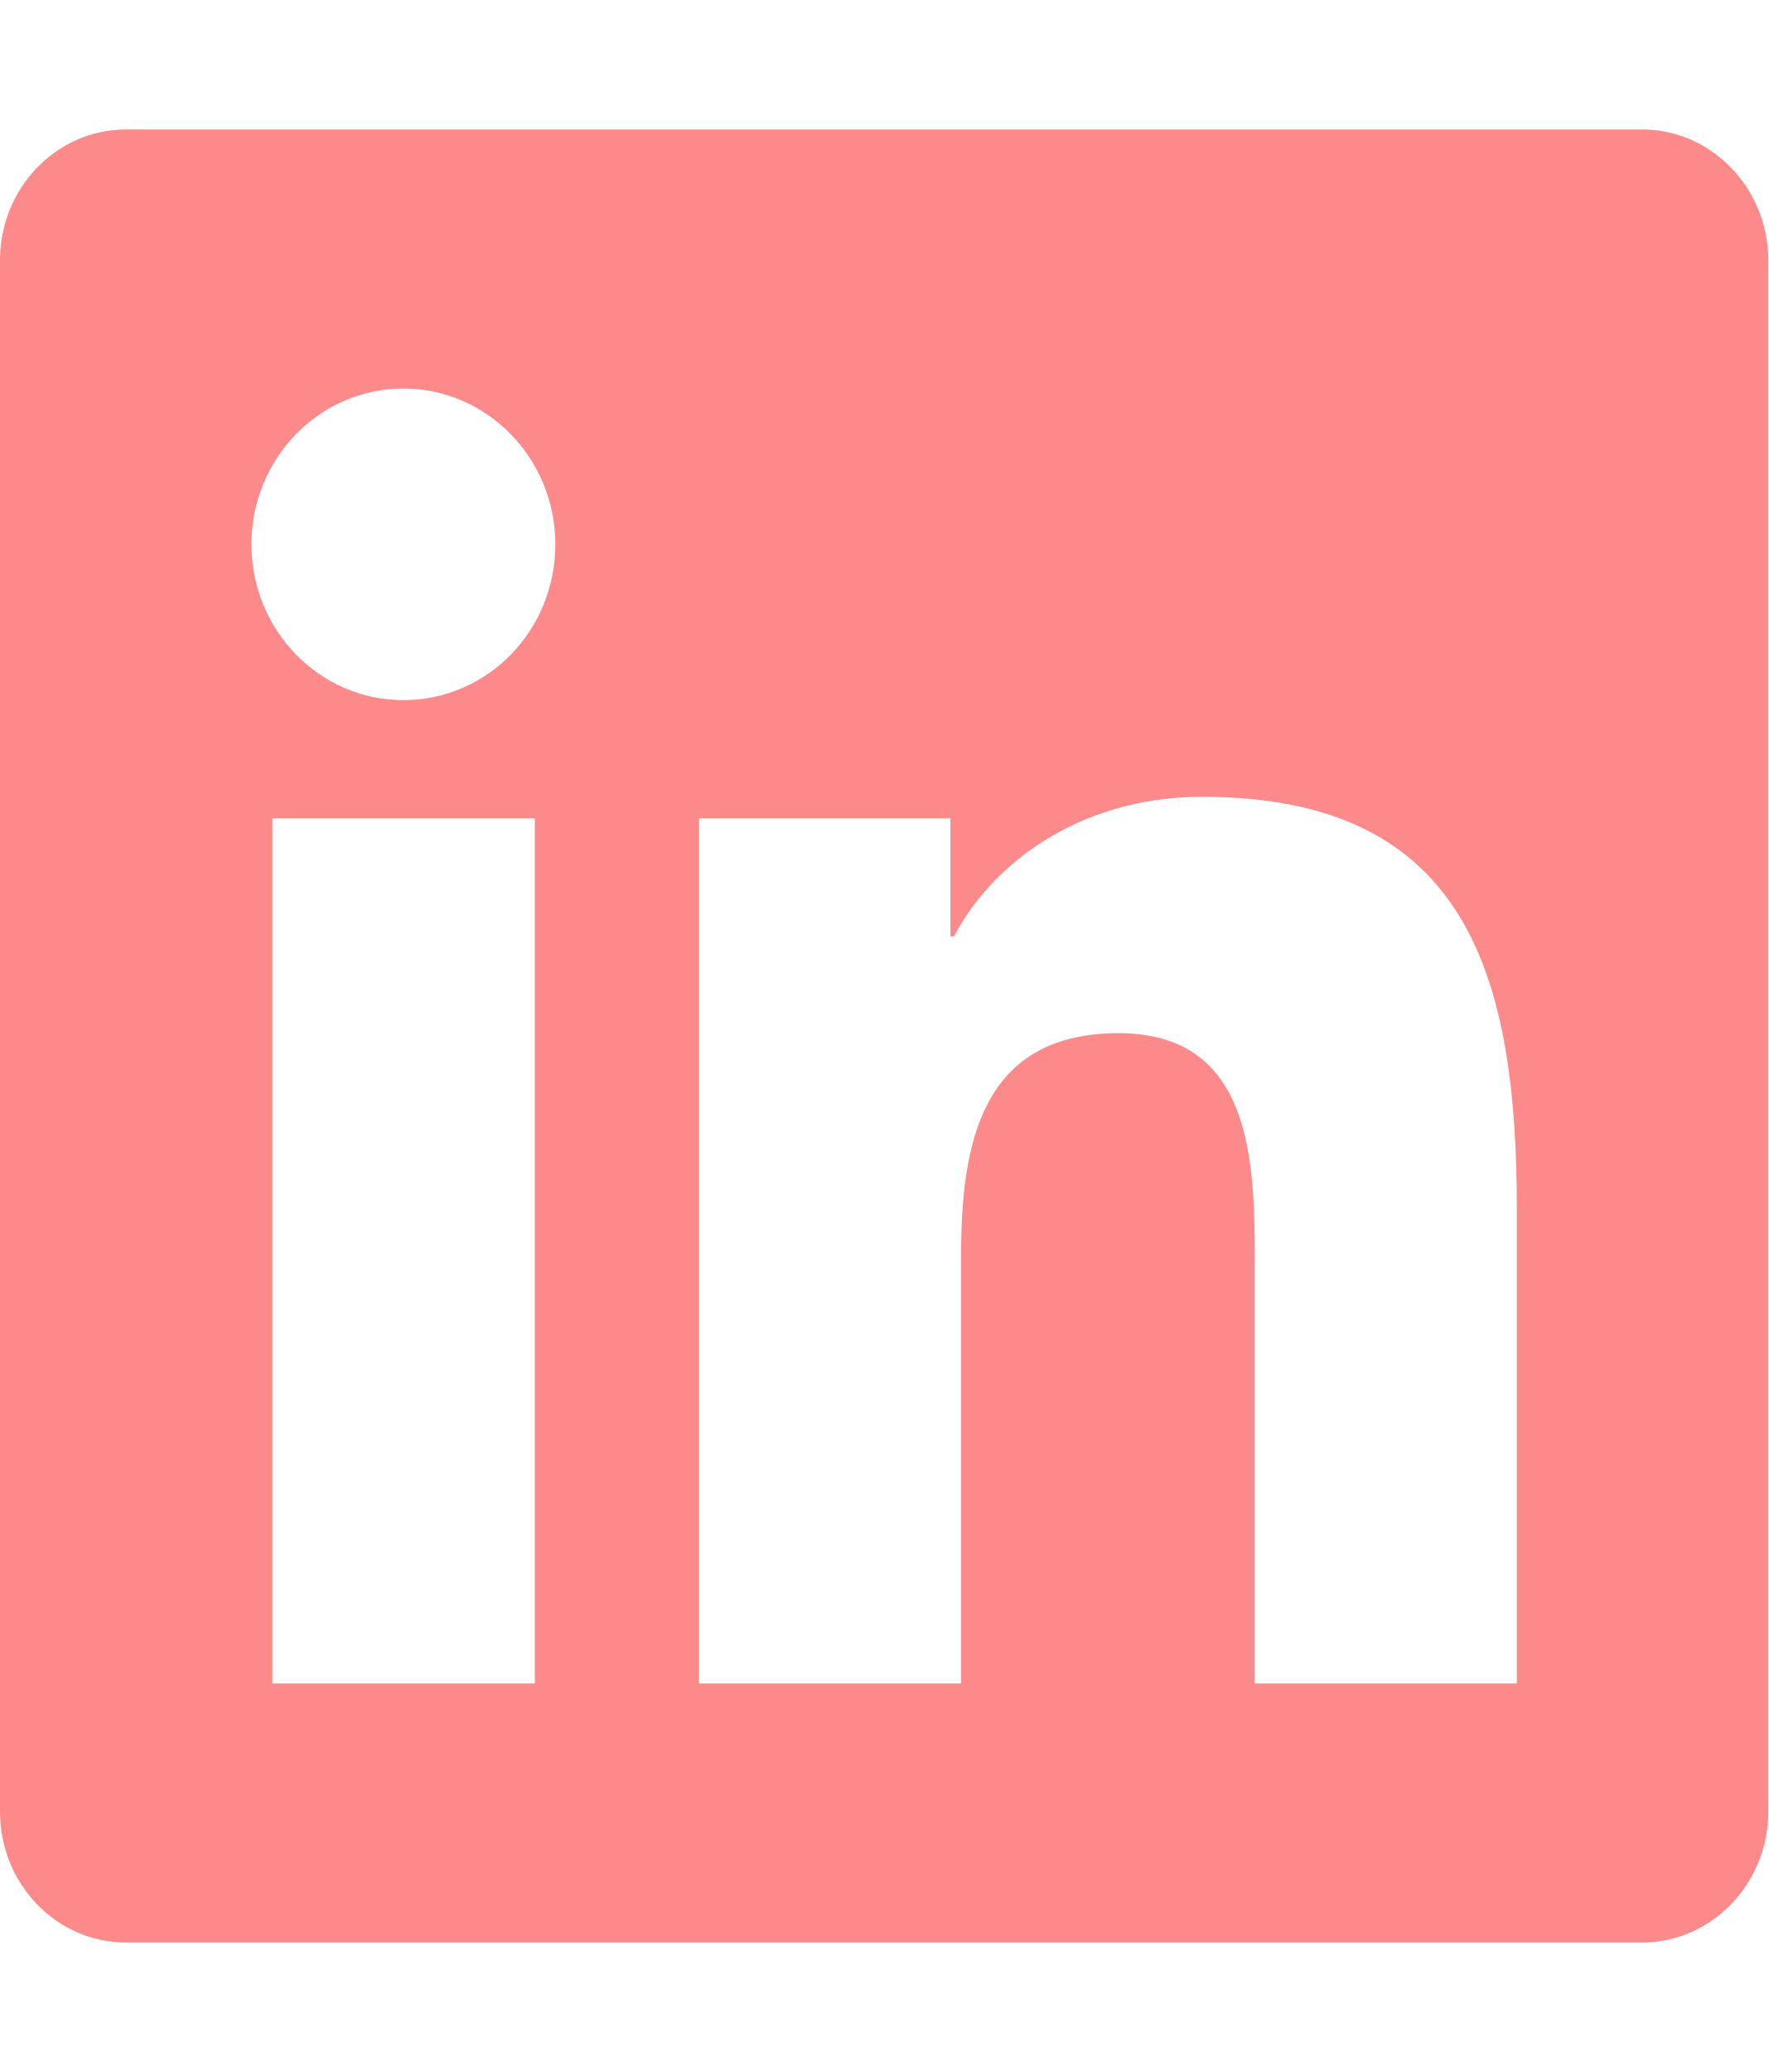
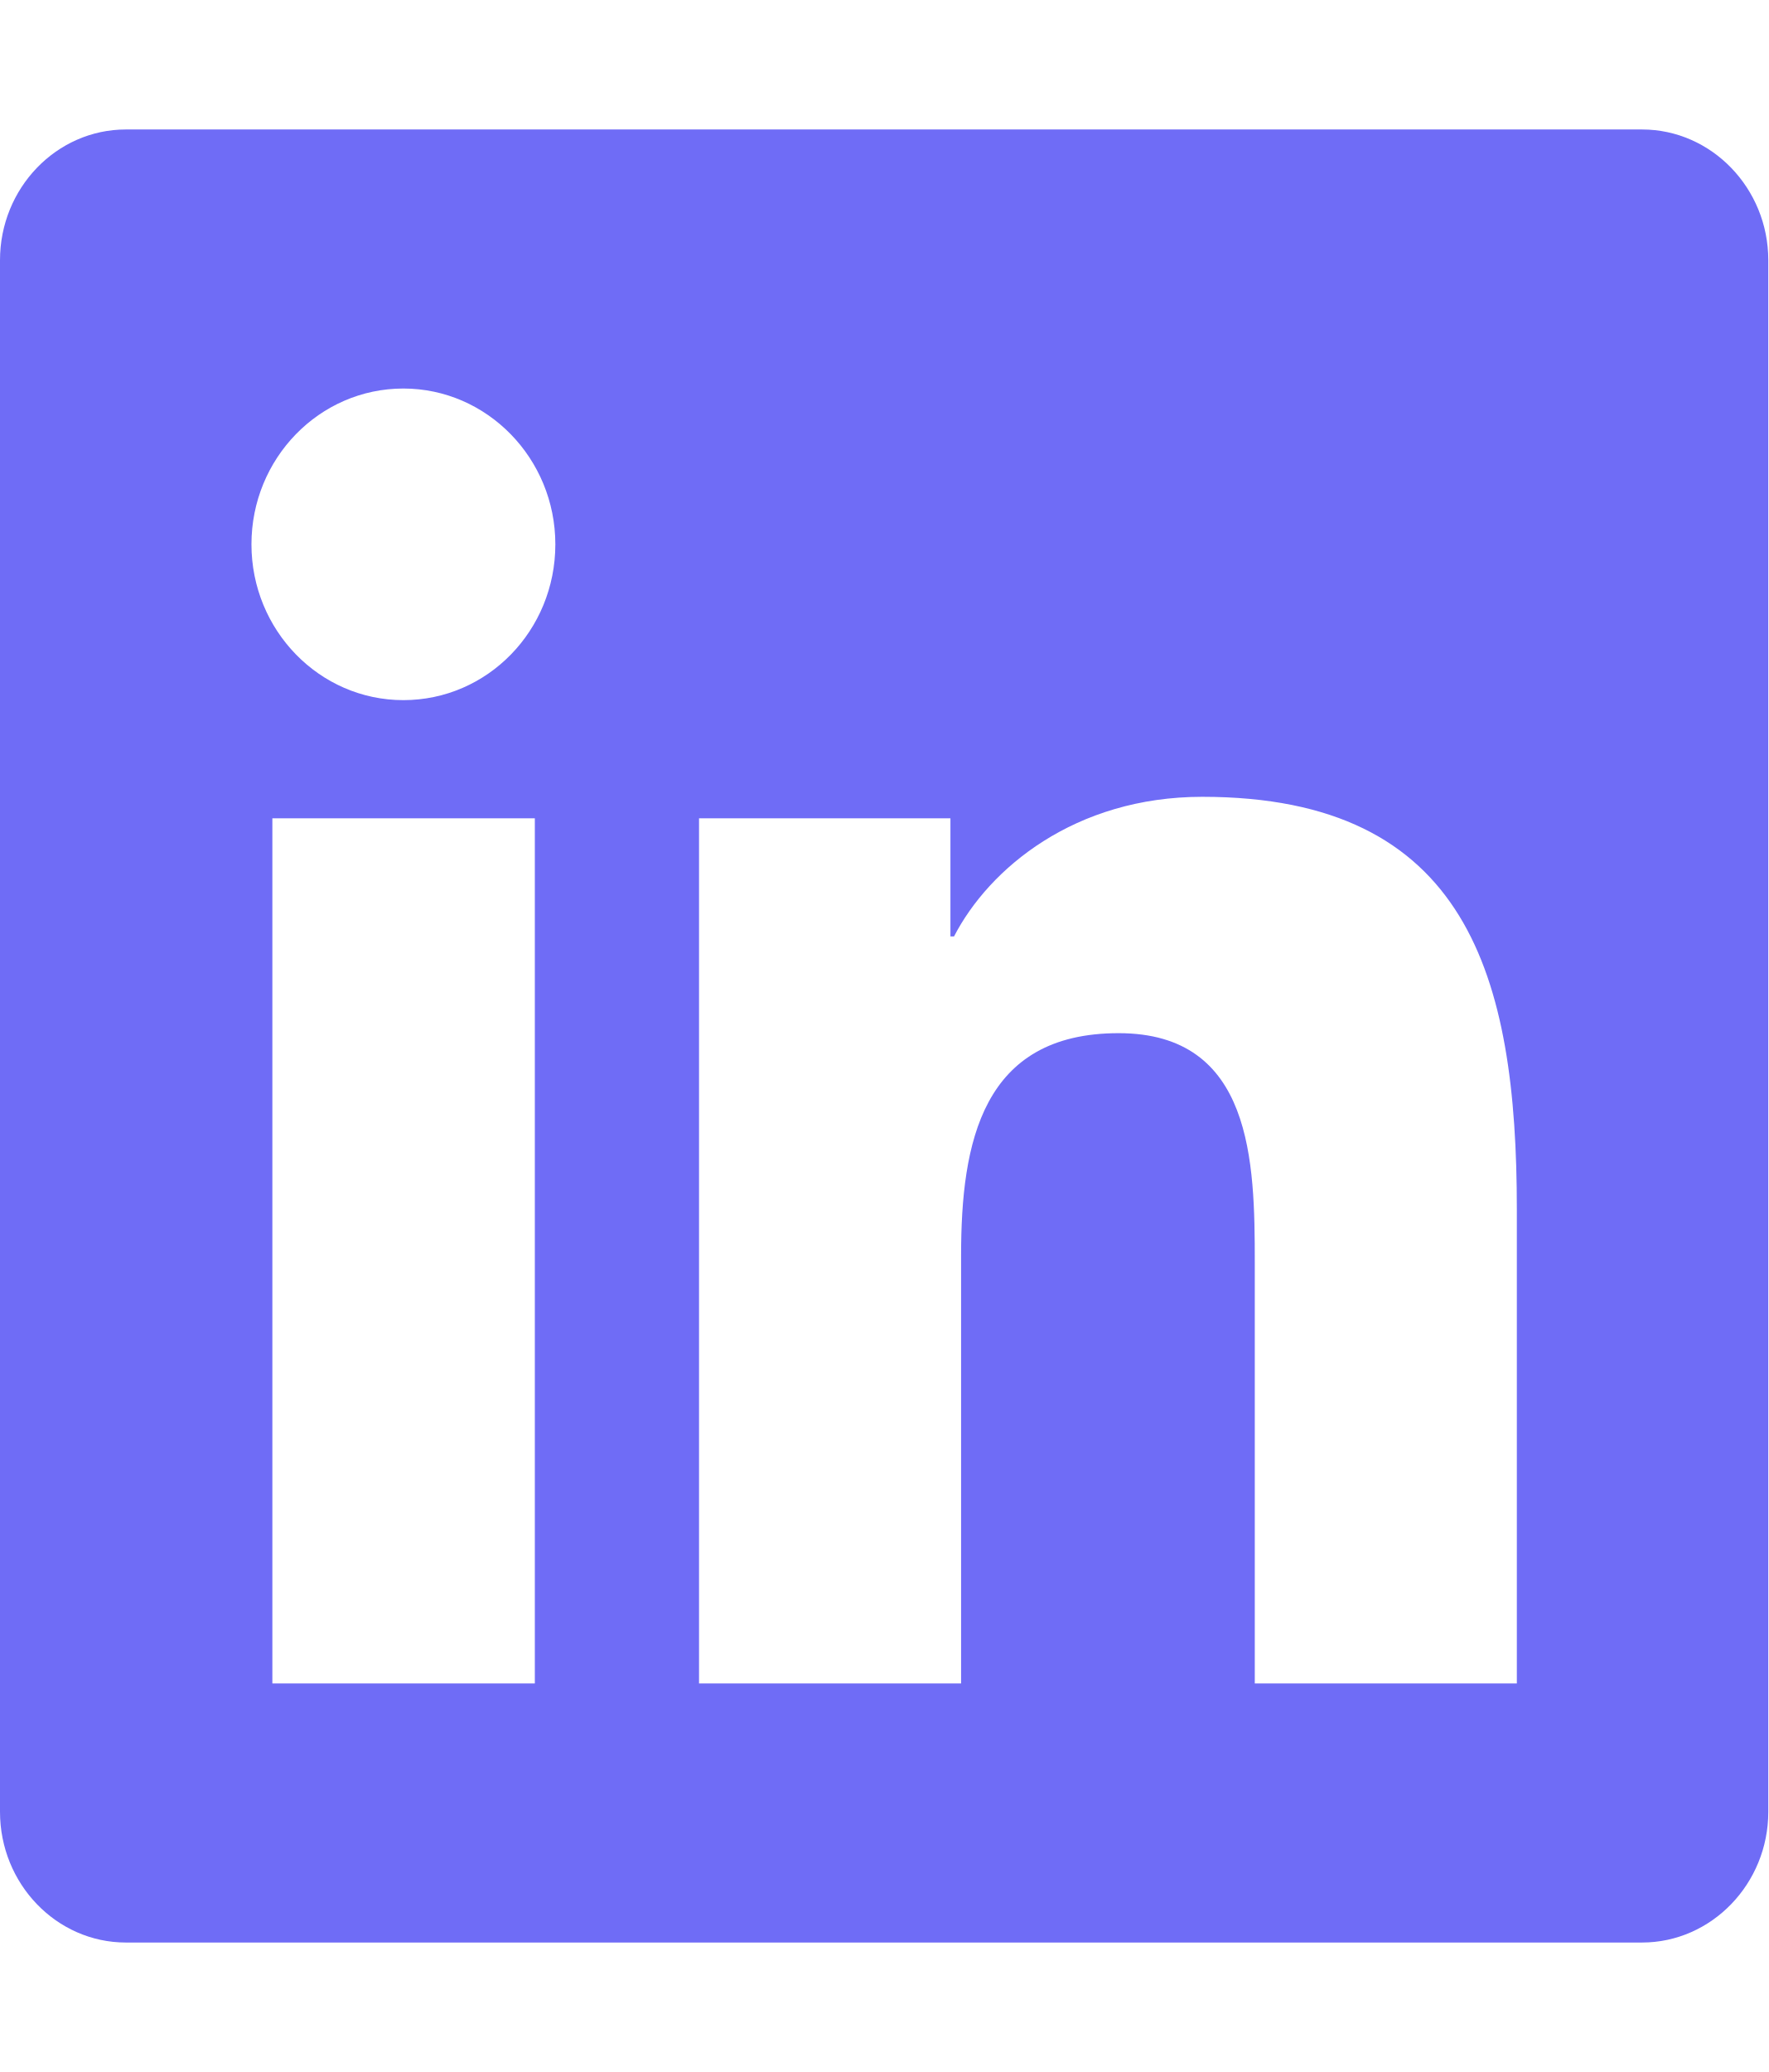
<svg xmlns="http://www.w3.org/2000/svg" width="35" height="41" viewBox="0 0 35 41" fill="none">
-   <path d="M32.5 2.562H2.492C1.117 2.562 0 3.724 0 5.149V35.851C0 37.276 1.117 38.438 2.492 38.438H32.5C33.875 38.438 35 37.276 35 35.851V5.149C35 3.724 33.875 2.562 32.5 2.562ZM10.578 33.312H5.391V16.192H10.586V33.312H10.578ZM7.984 13.854C6.32 13.854 4.977 12.468 4.977 10.771C4.977 9.073 6.32 7.688 7.984 7.688C9.641 7.688 10.992 9.073 10.992 10.771C10.992 12.476 9.648 13.854 7.984 13.854ZM30.023 33.312H24.836V24.984C24.836 22.998 24.797 20.444 22.141 20.444C19.438 20.444 19.023 22.606 19.023 24.84V33.312H13.836V16.192H18.812V18.53H18.883C19.578 17.185 21.273 15.767 23.797 15.767C29.047 15.767 30.023 19.315 30.023 23.927V33.312Z" fill="#FD8A8A" />
+   <path d="M32.5 2.562H2.492C1.117 2.562 0 3.724 0 5.149V35.851C0 37.276 1.117 38.438 2.492 38.438H32.5C33.875 38.438 35 37.276 35 35.851V5.149C35 3.724 33.875 2.562 32.5 2.562ZM10.578 33.312H5.391V16.192H10.586V33.312H10.578ZM7.984 13.854C6.32 13.854 4.977 12.468 4.977 10.771C4.977 9.073 6.32 7.688 7.984 7.688C9.641 7.688 10.992 9.073 10.992 10.771C10.992 12.476 9.648 13.854 7.984 13.854ZM30.023 33.312H24.836V24.984C24.836 22.998 24.797 20.444 22.141 20.444C19.438 20.444 19.023 22.606 19.023 24.84V33.312H13.836V16.192H18.812V18.53H18.883C19.578 17.185 21.273 15.767 23.797 15.767C29.047 15.767 30.023 19.315 30.023 23.927V33.312Z" fill="#6F6CF6" />
</svg>
